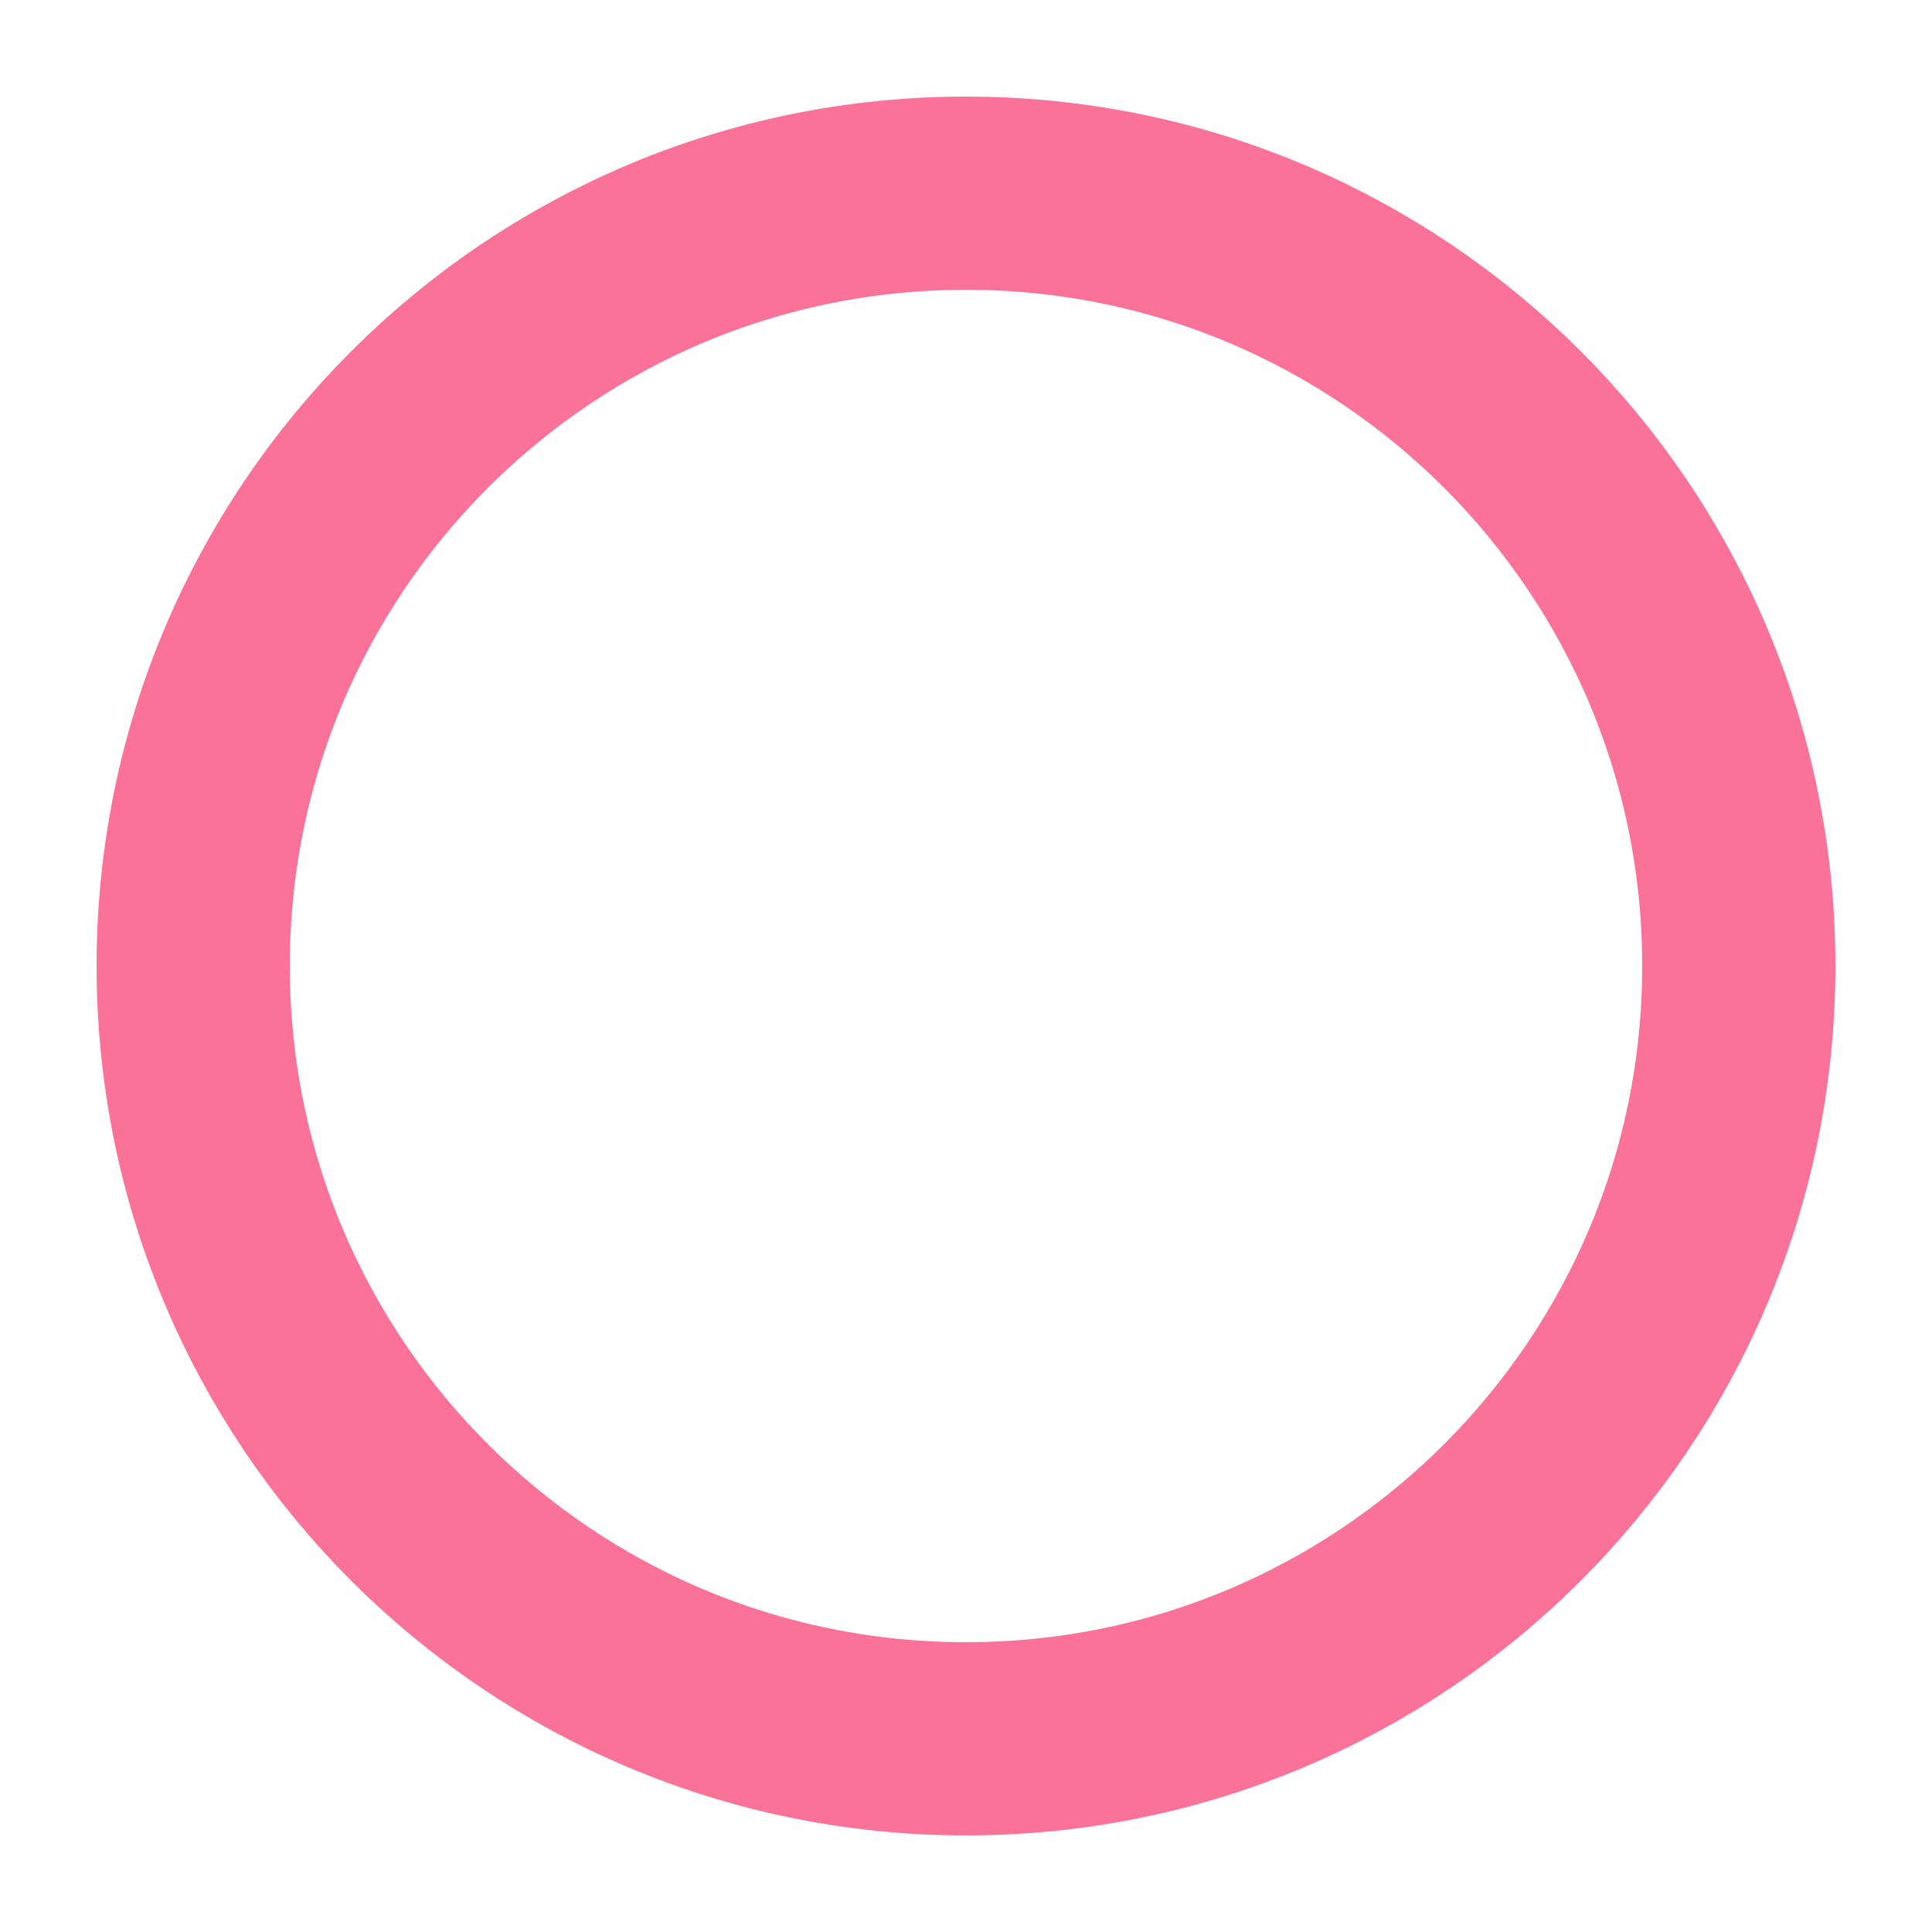
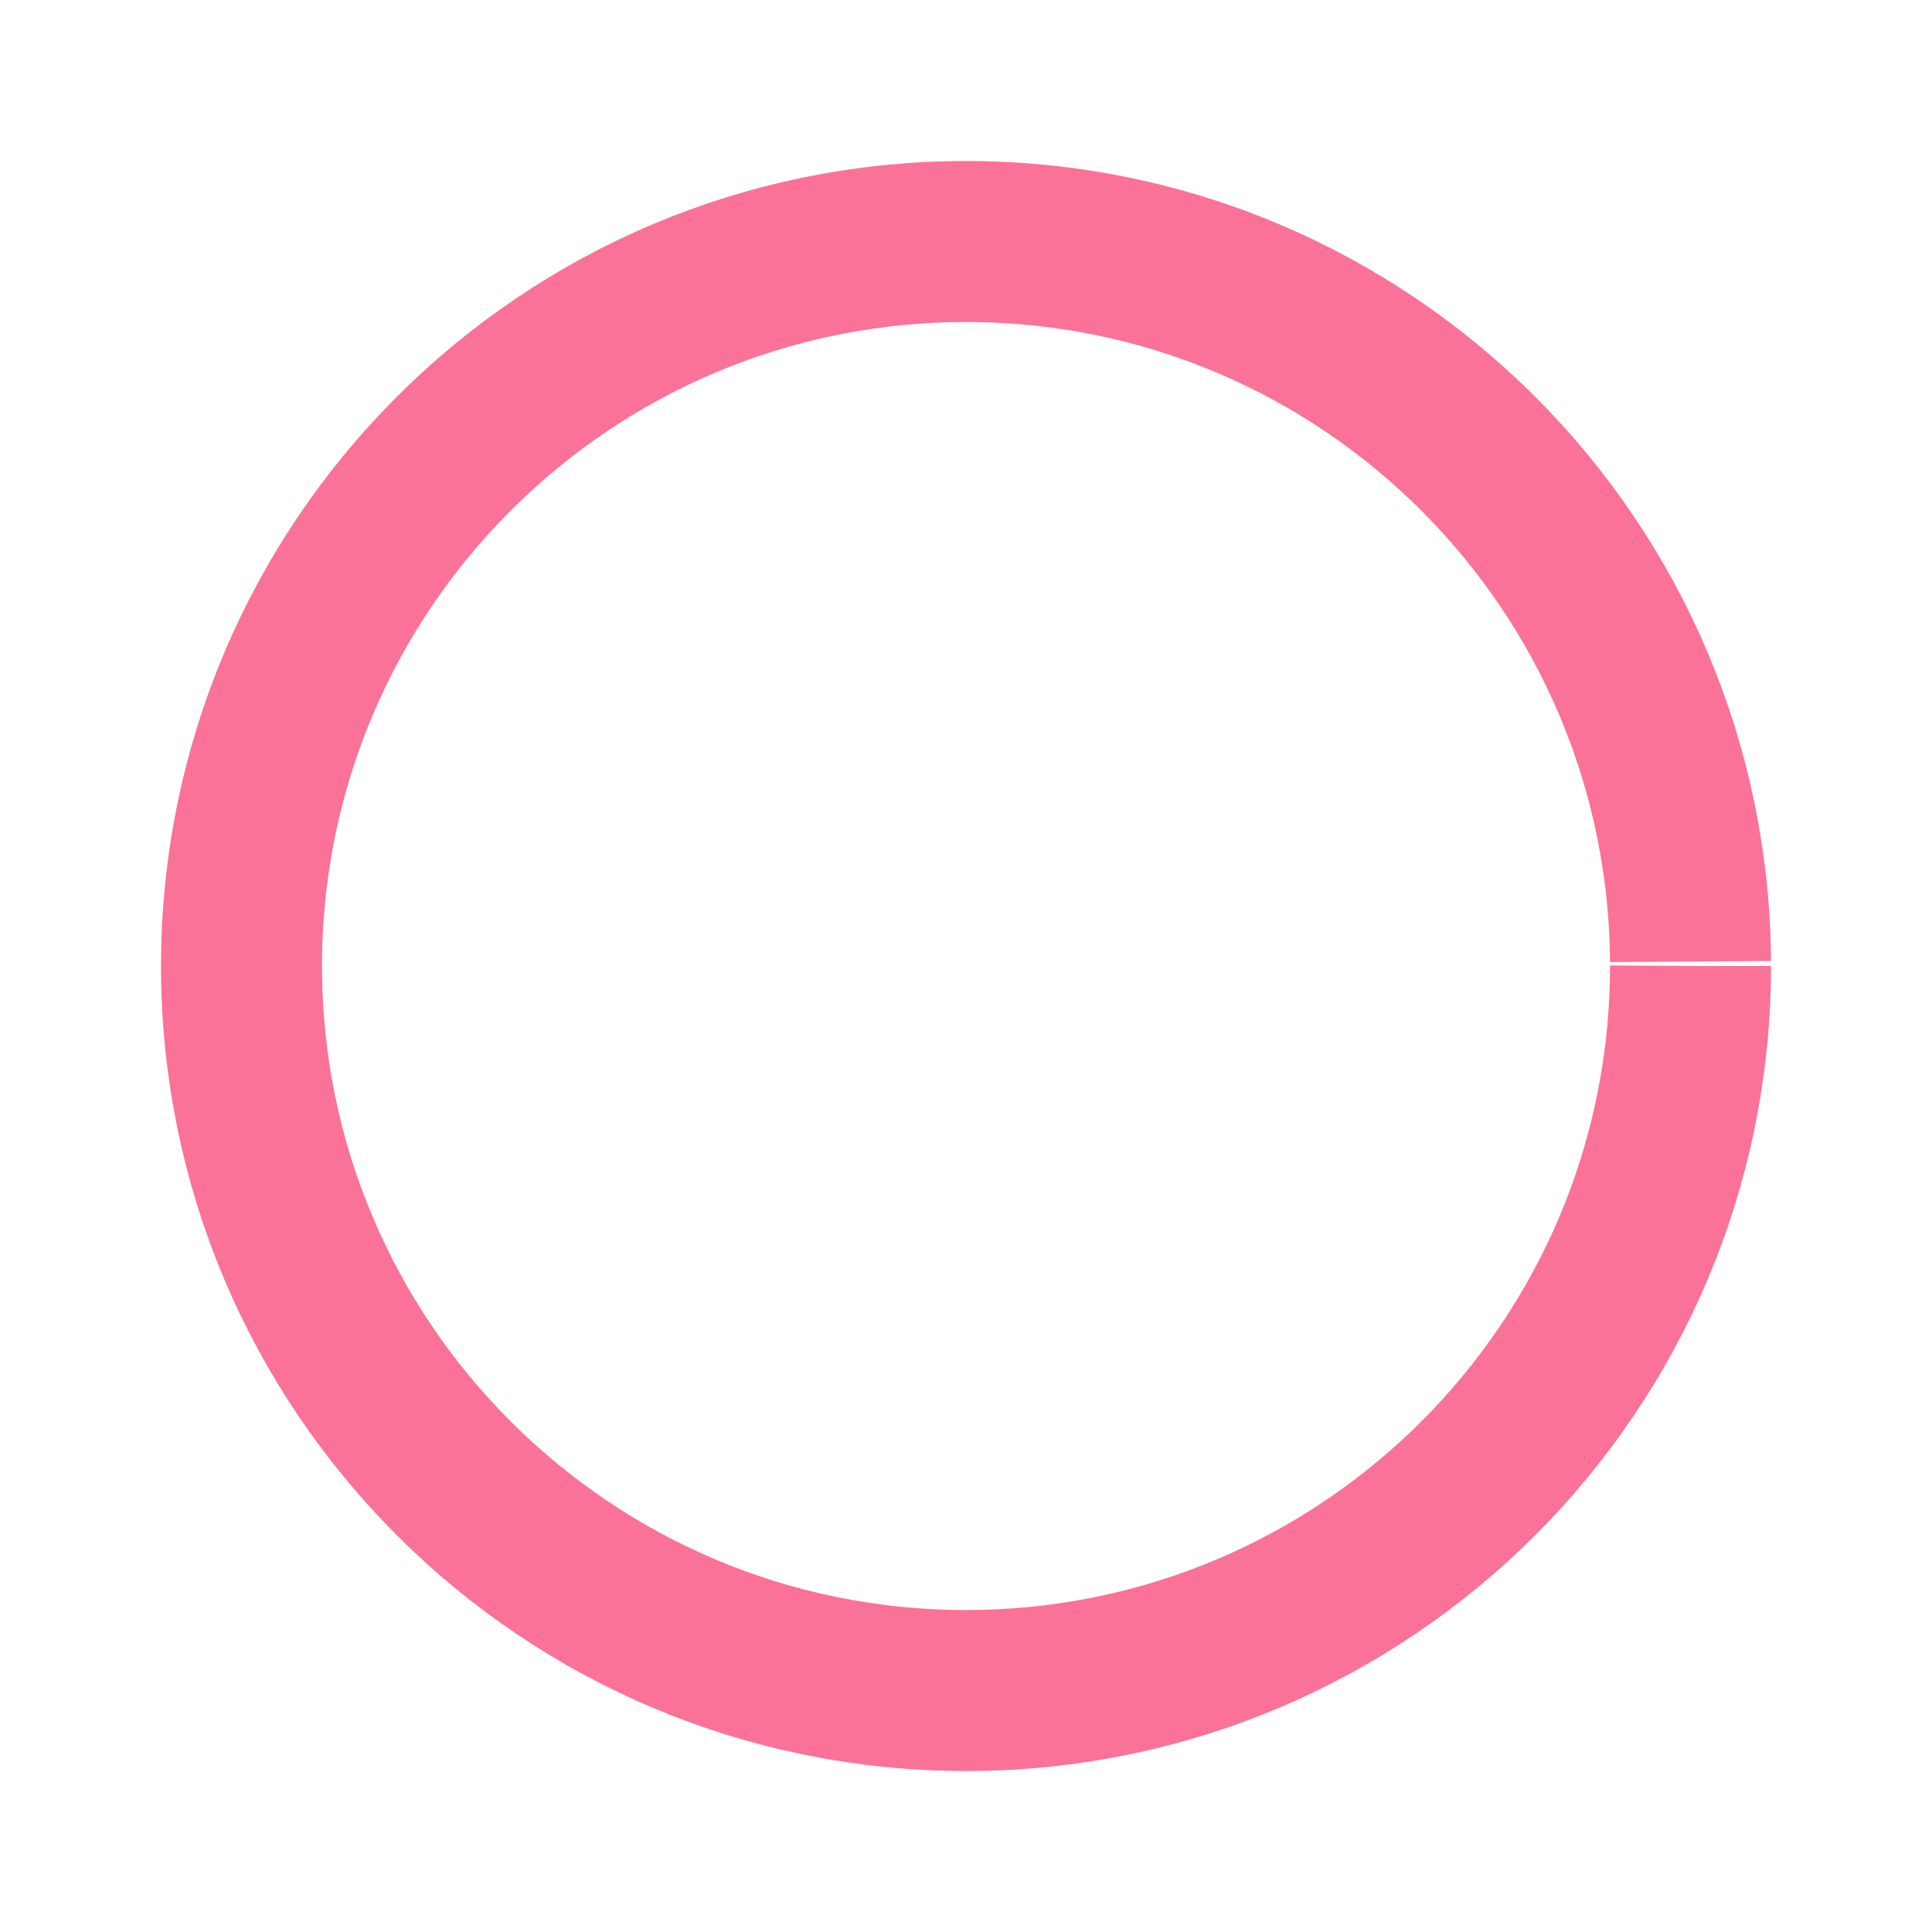
- <svg xmlns="http://www.w3.org/2000/svg" class="spinner1" viewBox="0 0 100 100">
+ <svg xmlns="http://www.w3.org/2000/svg" width="48" height="48" viewBox="0 0 48 48">
  <style>
- 	.spinner1 {
- 		animation: rotator1 5332ms linear infinite both;
- 		transform-origin: center;
- 		overflow: hidden;
- 	}
+ 		.linear {
+ 			transform-origin: center;
+ 			animation: linear infinite linear-rotate;
+ 			animation-duration: 1568.235ms;
+ 		}

- 	.spinner2 {
- 		animation: rotator2 1333ms linear infinite both;
- 		transform-origin: center;
- 	}
+ 		.rotate-arc {
+ 			transform-origin: center;
+ 			animation: infinite both rotate-arc;
+ 			animation-duration: 5332ms;
+ 			animation-timing-function: cubic-bezier(0.4, 0, 0.2, 1);
+ 		}

- 	@keyframes rotator1 {
- 		0% { transform: rotate(0deg); }
- 		100% { transform: rotate(720deg); }
- 	}
+ 		@keyframes rotate-arc {
+ 			12.5% {
+ 				transform: rotate(135deg);
+ 			}

- 	@keyframes rotator2 {
- 		0% { transform: rotate(0deg); }
- 		50% { transform: rotate(60deg); }
- 		100% { transform: rotate(60deg); }
- 	}
+ 			25% {
+ 				transform: rotate(270deg);
+ 			}

- 	.path {
- 		stroke-dasharray: 360;
- 		stroke-dashoffset: 0;
- 		transform-origin: center;
- 		stroke: #fb7299;
- 		animation: dash 1333ms cubic-bezier(0.4, 0, 0.2, 1) infinite both;
- 	}
+ 			37.5% {
+ 				transform: rotate(405deg);
+ 			}

- 	@keyframes dash {
- 		0% { 
- 			stroke-dashoffset: 350; 
+ 			50% {
+ 				transform: rotate(540deg);
			}
- 		50% {
- 			stroke-dashoffset: 180;
- 			transform:rotate(0deg);
+ 
+ 			62.5% {
+ 				transform: rotate(675deg);
+ 			}
+ 
+ 			75% {
+ 				transform: rotate(810deg);
+ 			}
+ 
+ 			87.5% {
+ 				transform: rotate(945deg);
+ 			}
+ 
+ 			100% {
+ 				transform: rotate(1080deg);
+ 			}
		}
- 		50% {
- 			stroke-dashoffset: -71;
- 			transform:rotate(-102deg);
+ 
+ 		@keyframes linear-rotate {
+ 			to {
+ 				transform: rotate(360deg);
+ 			}
		}
- 		100% {
- 			stroke-dashoffset: -240;
- 			transform:rotate(-45deg);
+ 
+ 		circle {
+ 			stroke-width: 4;
+ 			stroke-dasharray: 113;
+ 			transform-origin: center;
+ 			stroke: #fb7299;
+ 			animation: dash 1333ms cubic-bezier(0.4, 0, 0.2, 1) infinite both;
		}
- 	}
+ 
+ 		@keyframes dash {
+ 			0% {
+ 				stroke-dashoffset: 106;
+ 				transform: rotate(259deg);
+ 			}
+ 
+ 			50% {
+ 				stroke-dashoffset: 27;
+ 				transform: rotate(133deg);
+ 			}
+ 
+ 			100% {
+ 				stroke-dashoffset: 106;
+ 				transform: rotate(259deg);
+ 			}
+ 		}
	</style>
-   <a class="spinner2">
-     <circle class="path" fill="none" stroke-width="10" stroke-linecap="butt" cx="50" cy="50" r="40" />
-   </a>
+   <g class="linear">
+     <g class="rotate-arc">
+       <circle fill="none" cx="24" cy="24" r="18" />
+     </g>
+   </g>
</svg>
